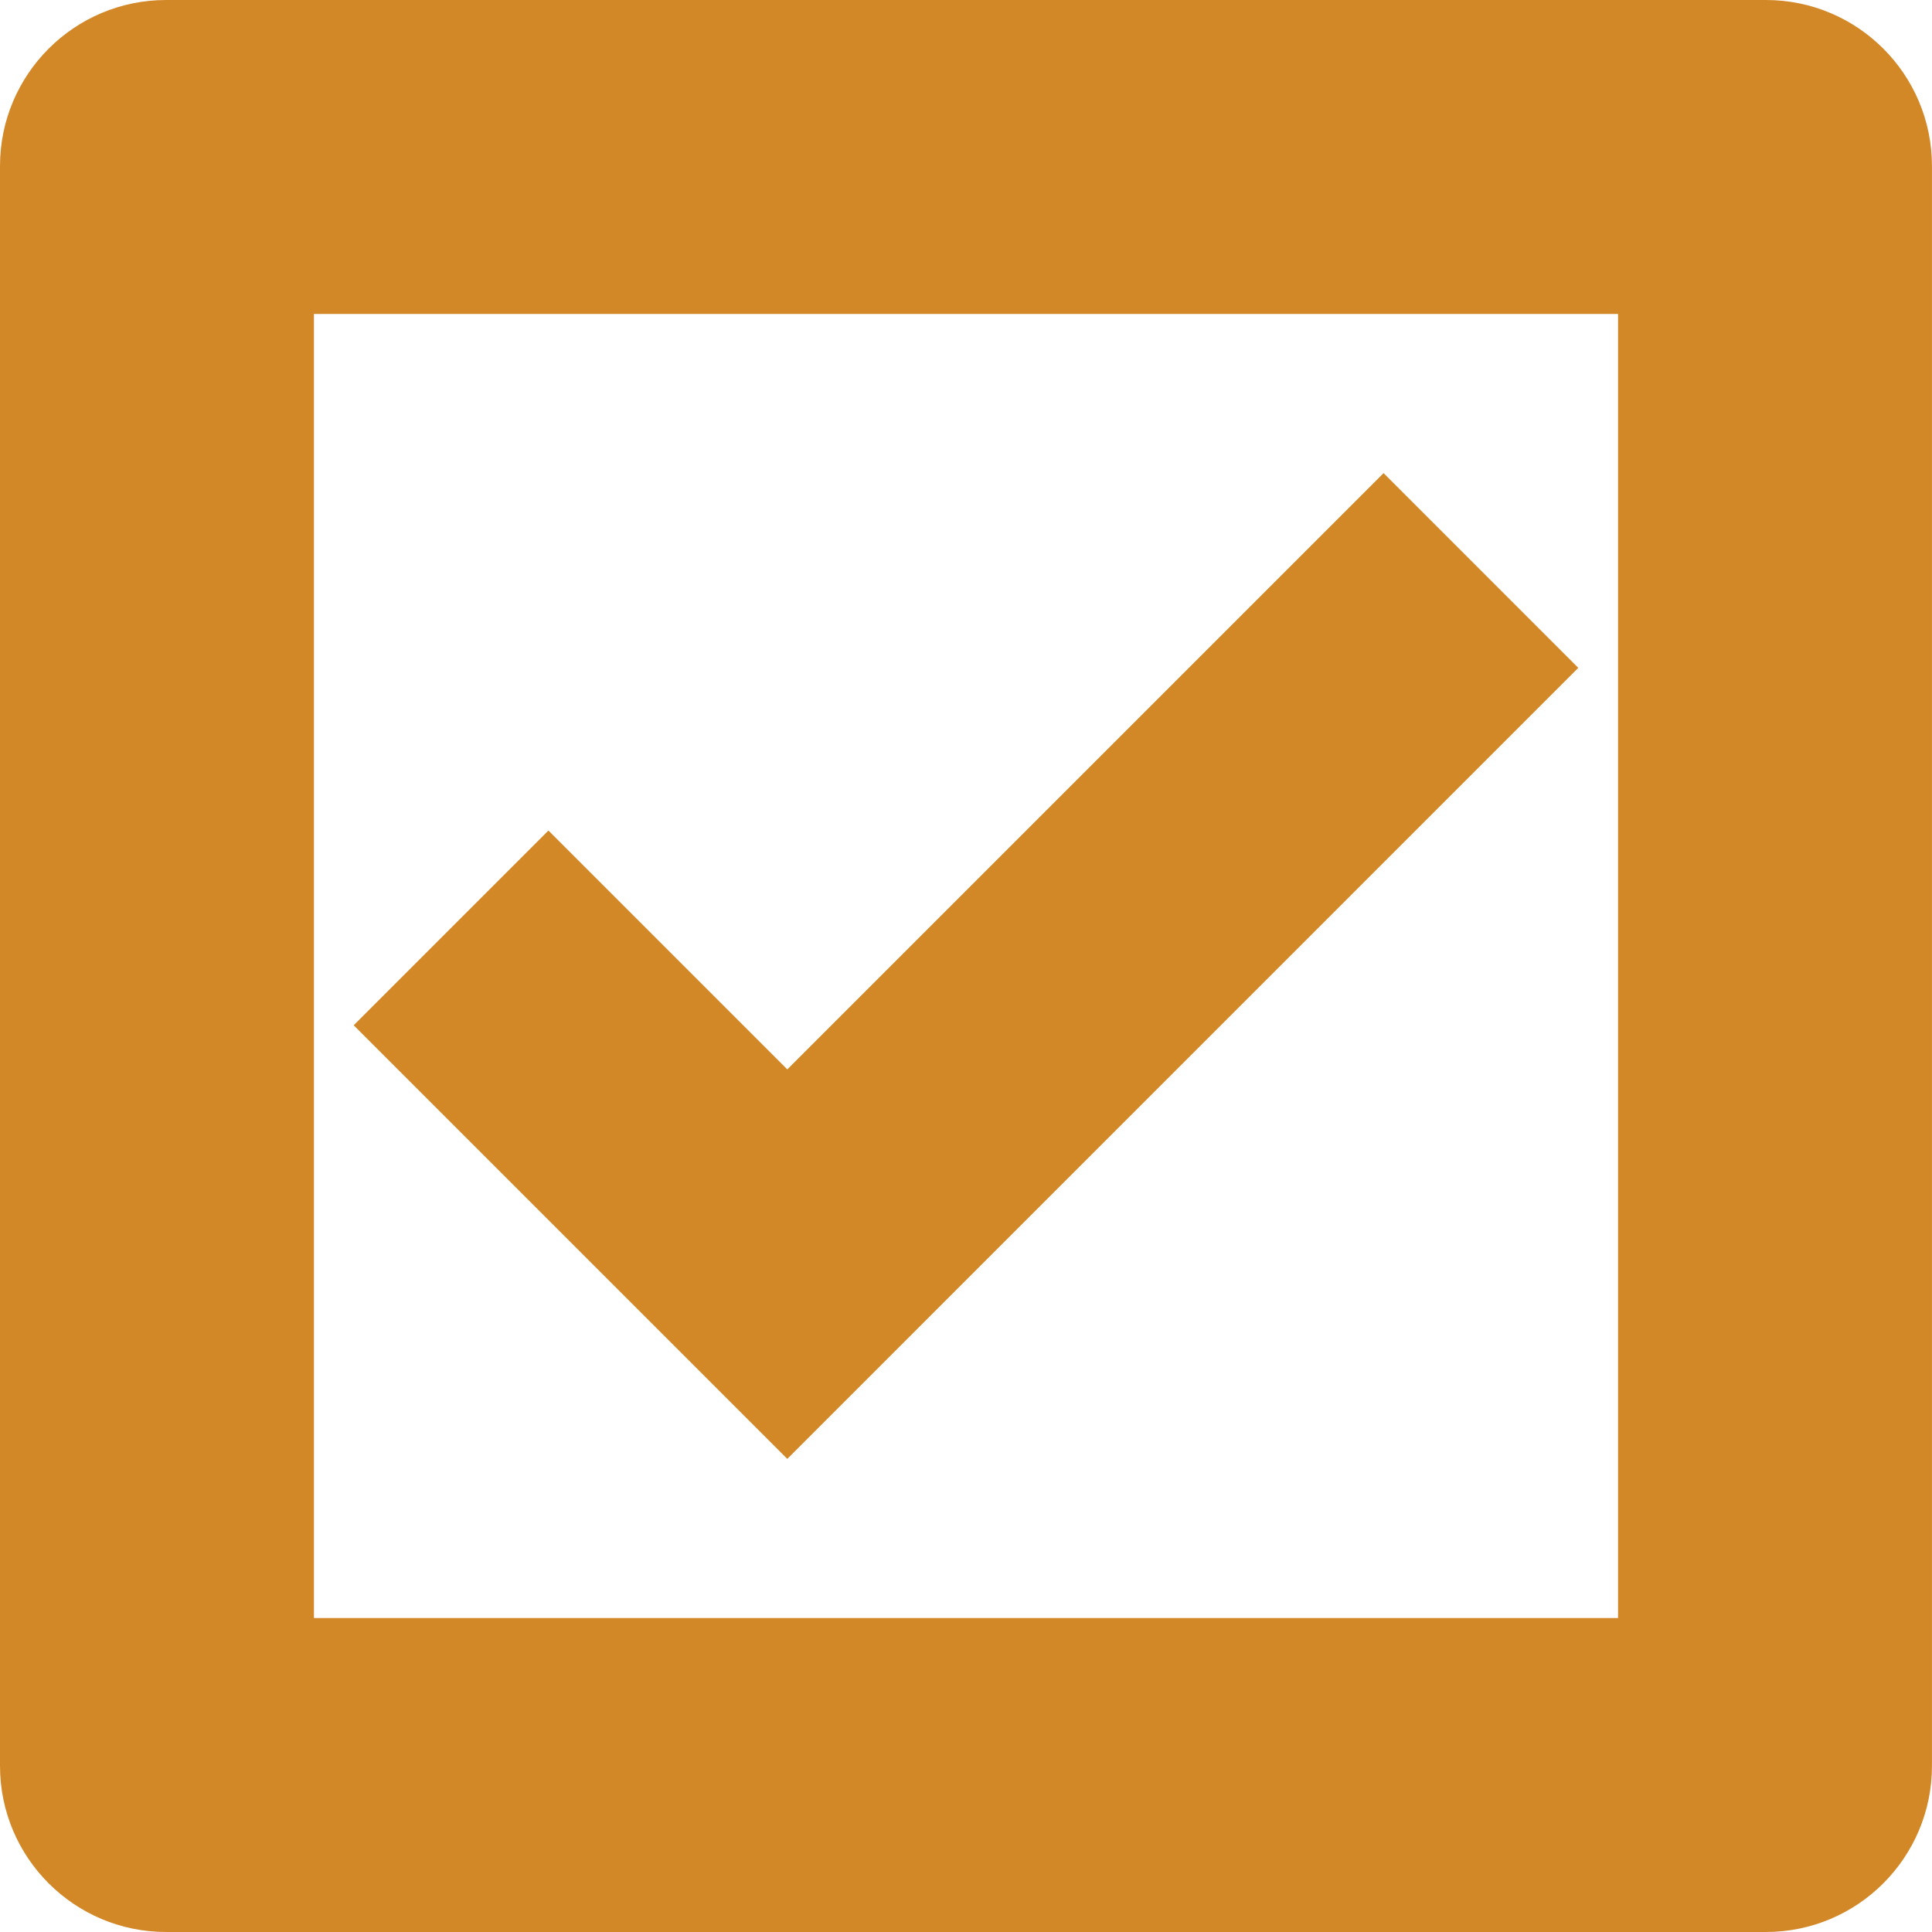
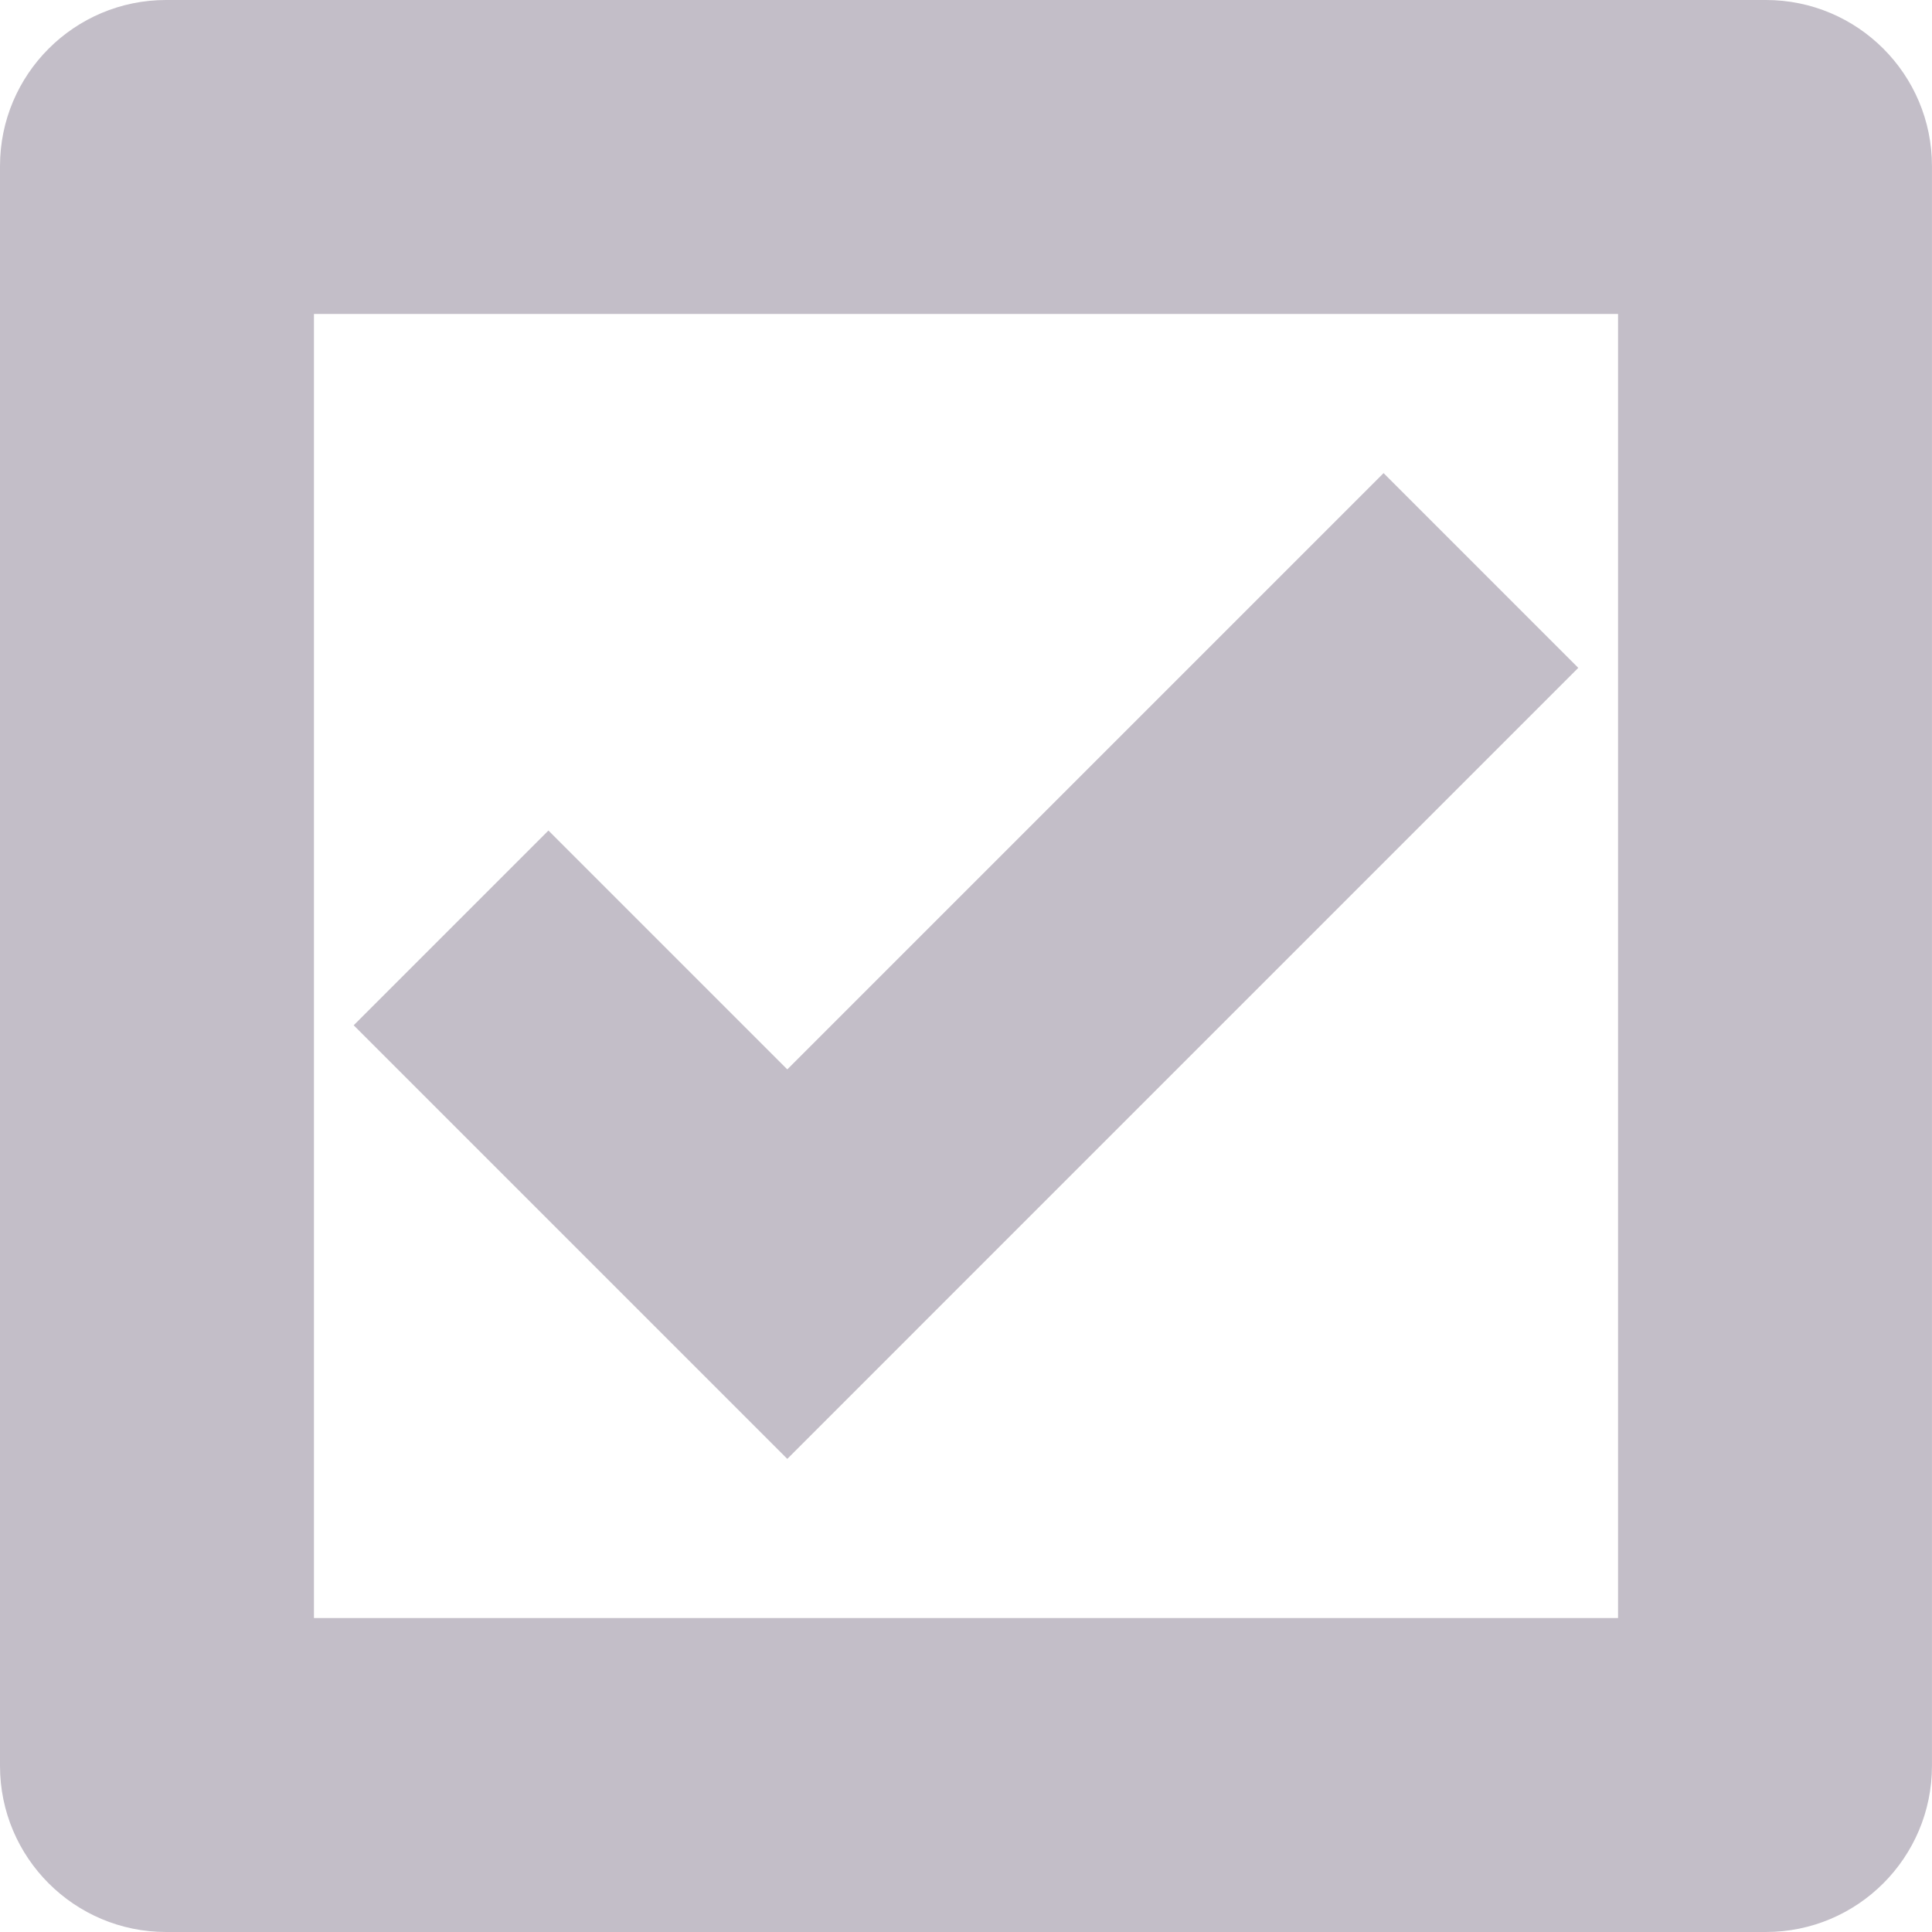
<svg xmlns="http://www.w3.org/2000/svg" version="1.0" id="Calque_1" x="0px" y="0px" viewBox="0 0 512 512" style="enable-background:new 0 0 512 512;" xml:space="preserve">
  <g>
-     <path style="fill:#d38827;" d="M428.8,83.2v345.6H83.2V83.2H428.8 M467.98,0H44.02C19.71,0,0,19.71,0,44.02v423.95   C0,492.29,19.71,512,44.02,512h423.95c24.31,0,44.02-19.71,44.02-44.02V44.02C512,19.71,492.29,0,467.98,0L467.98,0z" />
+     <path style="fill:#c3bec8;" d="M428.8,83.2v345.6H83.2V83.2H428.8 M467.98,0H44.02C19.71,0,0,19.71,0,44.02v423.95   C0,492.29,19.71,512,44.02,512h423.95c24.31,0,44.02-19.71,44.02-44.02V44.02C512,19.71,492.29,0,467.98,0L467.98,0z" />
  </g>
-   <polygon style="fill:#d38827;" points="418.26,176.99 208.64,386.62 157.03,335.01 157.03,335.01 93.73,271.71 145.34,220.1   208.64,283.4 366.66,125.38 " />
+   <polygon style="fill:#c3bec8;" points="418.26,176.99 208.64,386.62 157.03,335.01 157.03,335.01 93.73,271.71 145.34,220.1   208.64,283.4 366.66,125.38 " />
</svg>
